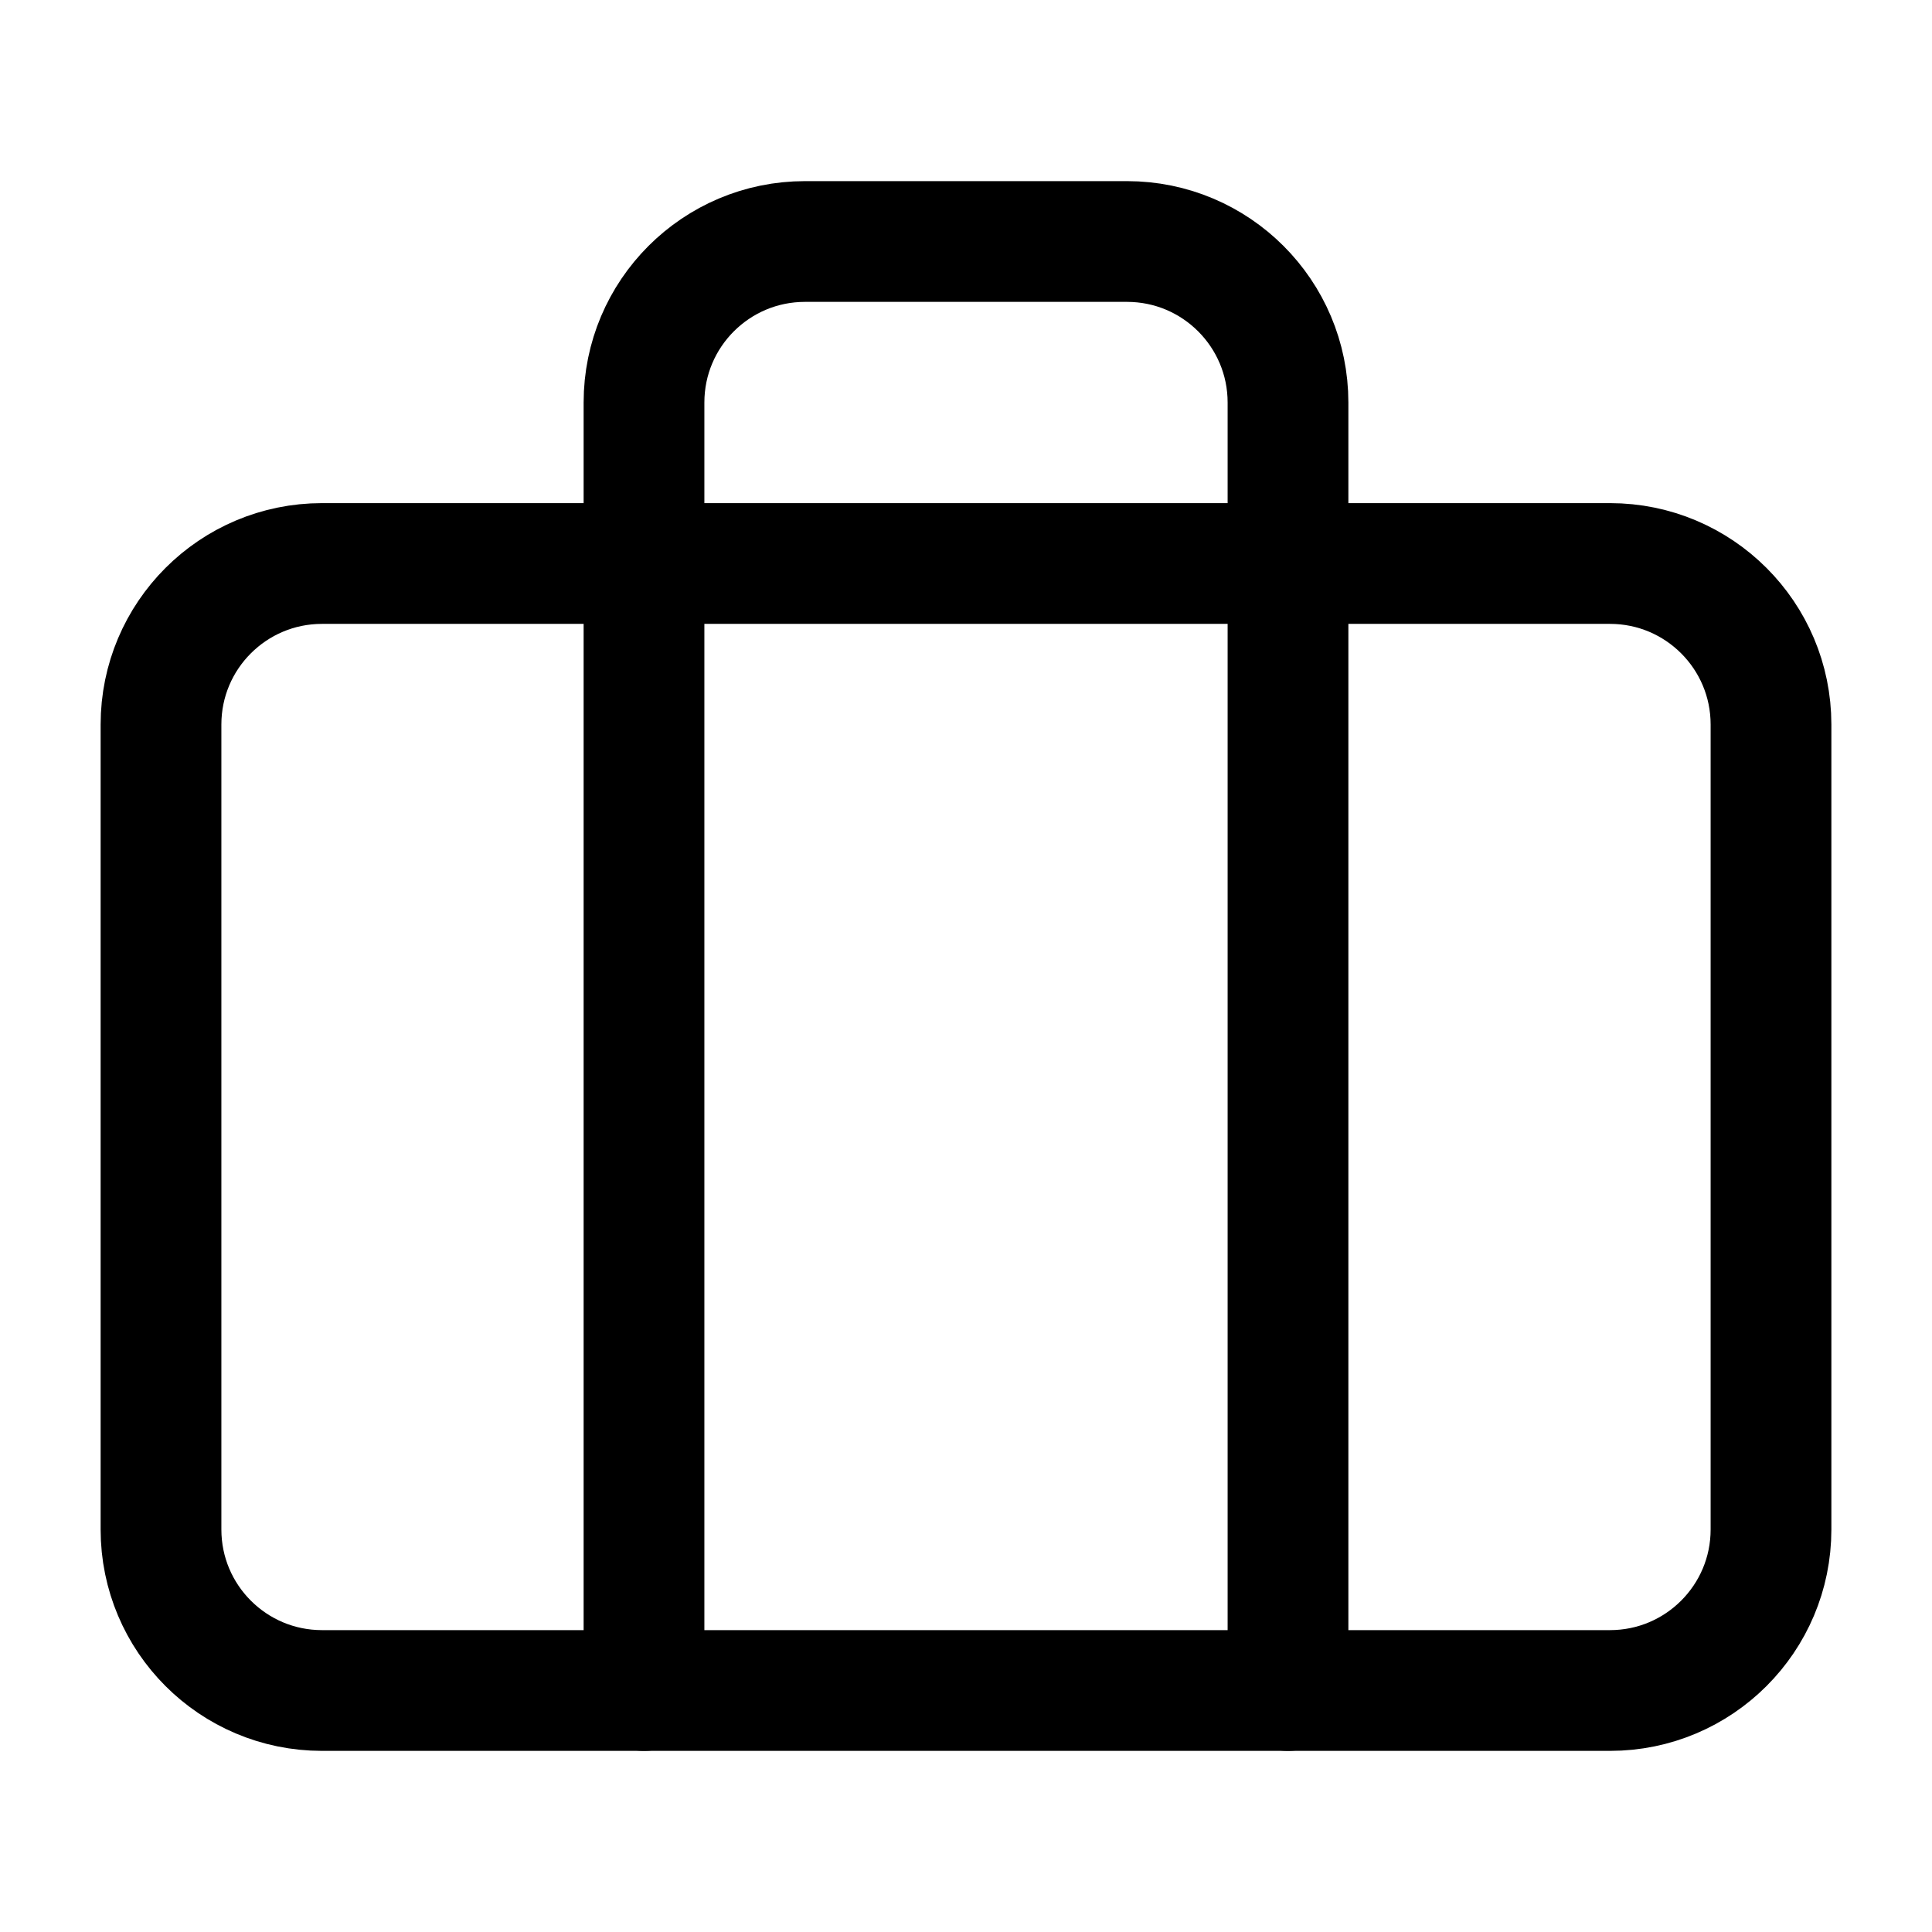
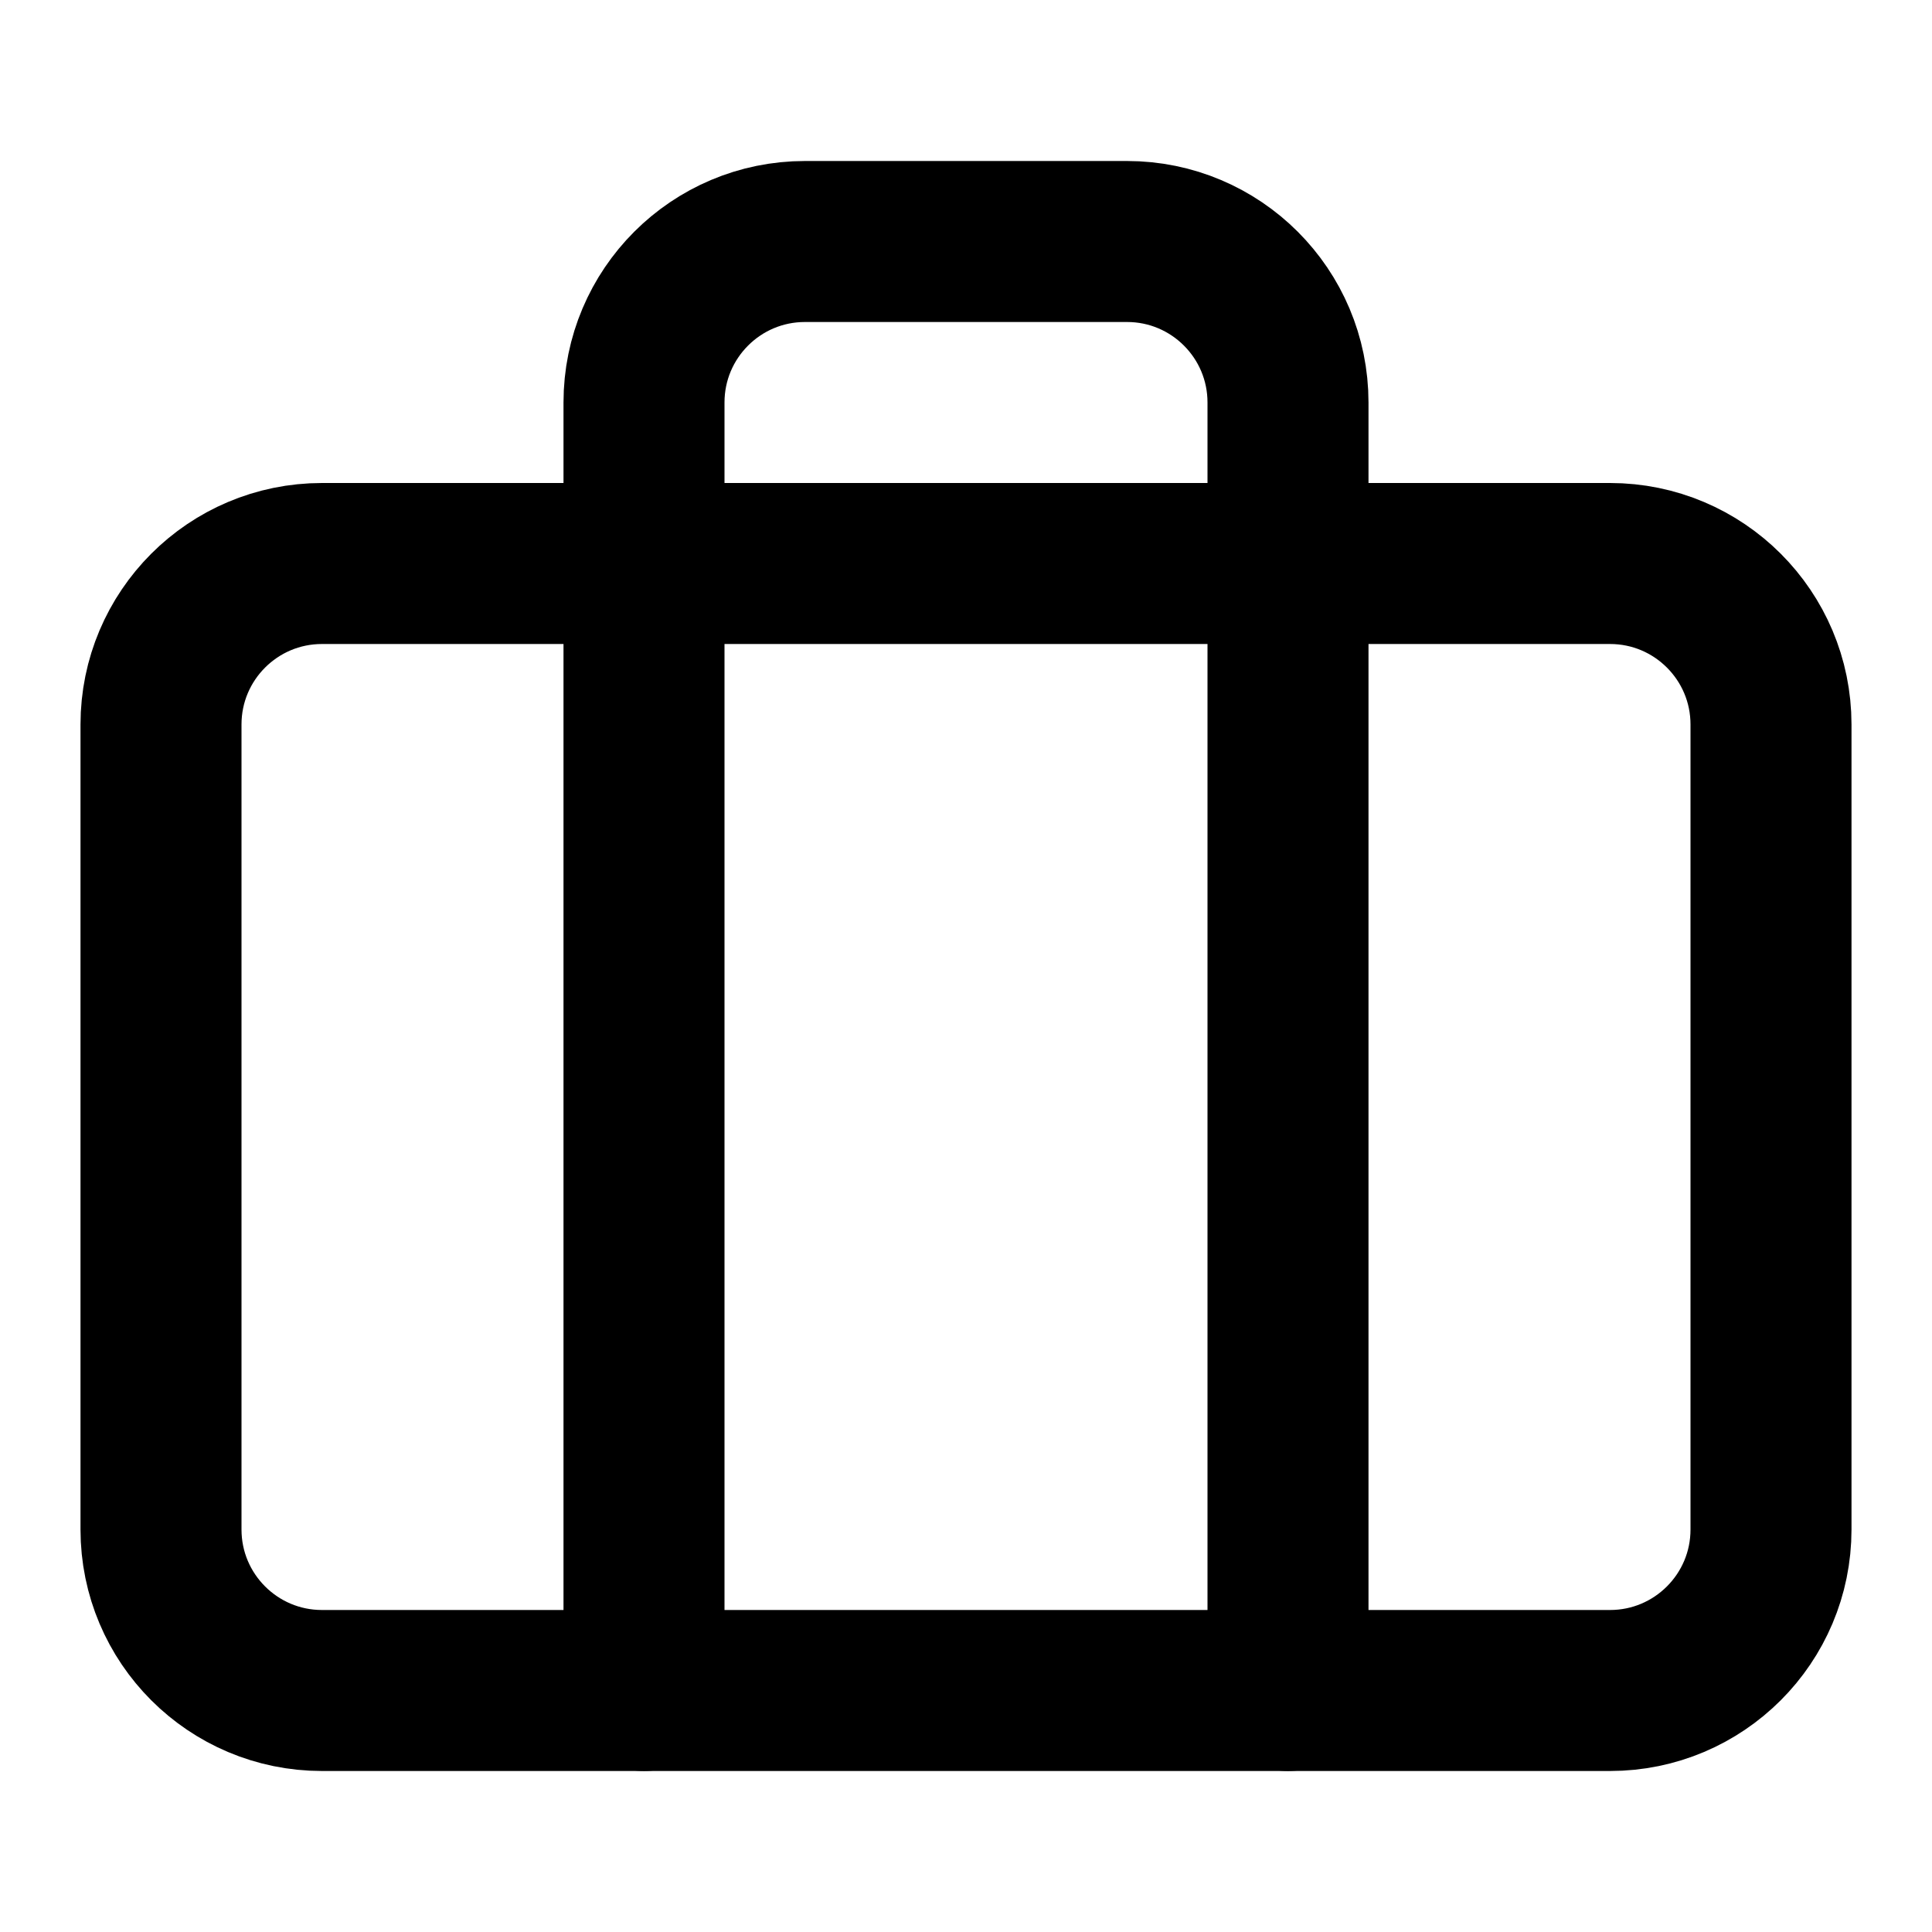
- <svg xmlns="http://www.w3.org/2000/svg" width="40" height="40" viewBox="0 0 24 24" fill="none" stroke="currentColor" stroke-width="1.5" stroke-linecap="round" stroke-linejoin="round" class="feather feather-briefcase">
+ <svg xmlns="http://www.w3.org/2000/svg" width="48" height="48" viewBox="0 0 24 24" fill="none" stroke="currentColor" stroke-width="2" stroke-linecap="round" stroke-linejoin="round" class="feather feather-briefcase">
  <rect x="2" y="7" width="20" height="14" rx="2" ry="2" />
  <path d="M16 21V5a2 2 0 0 0-2-2h-4a2 2 0 0 0-2 2v16" />
</svg>
